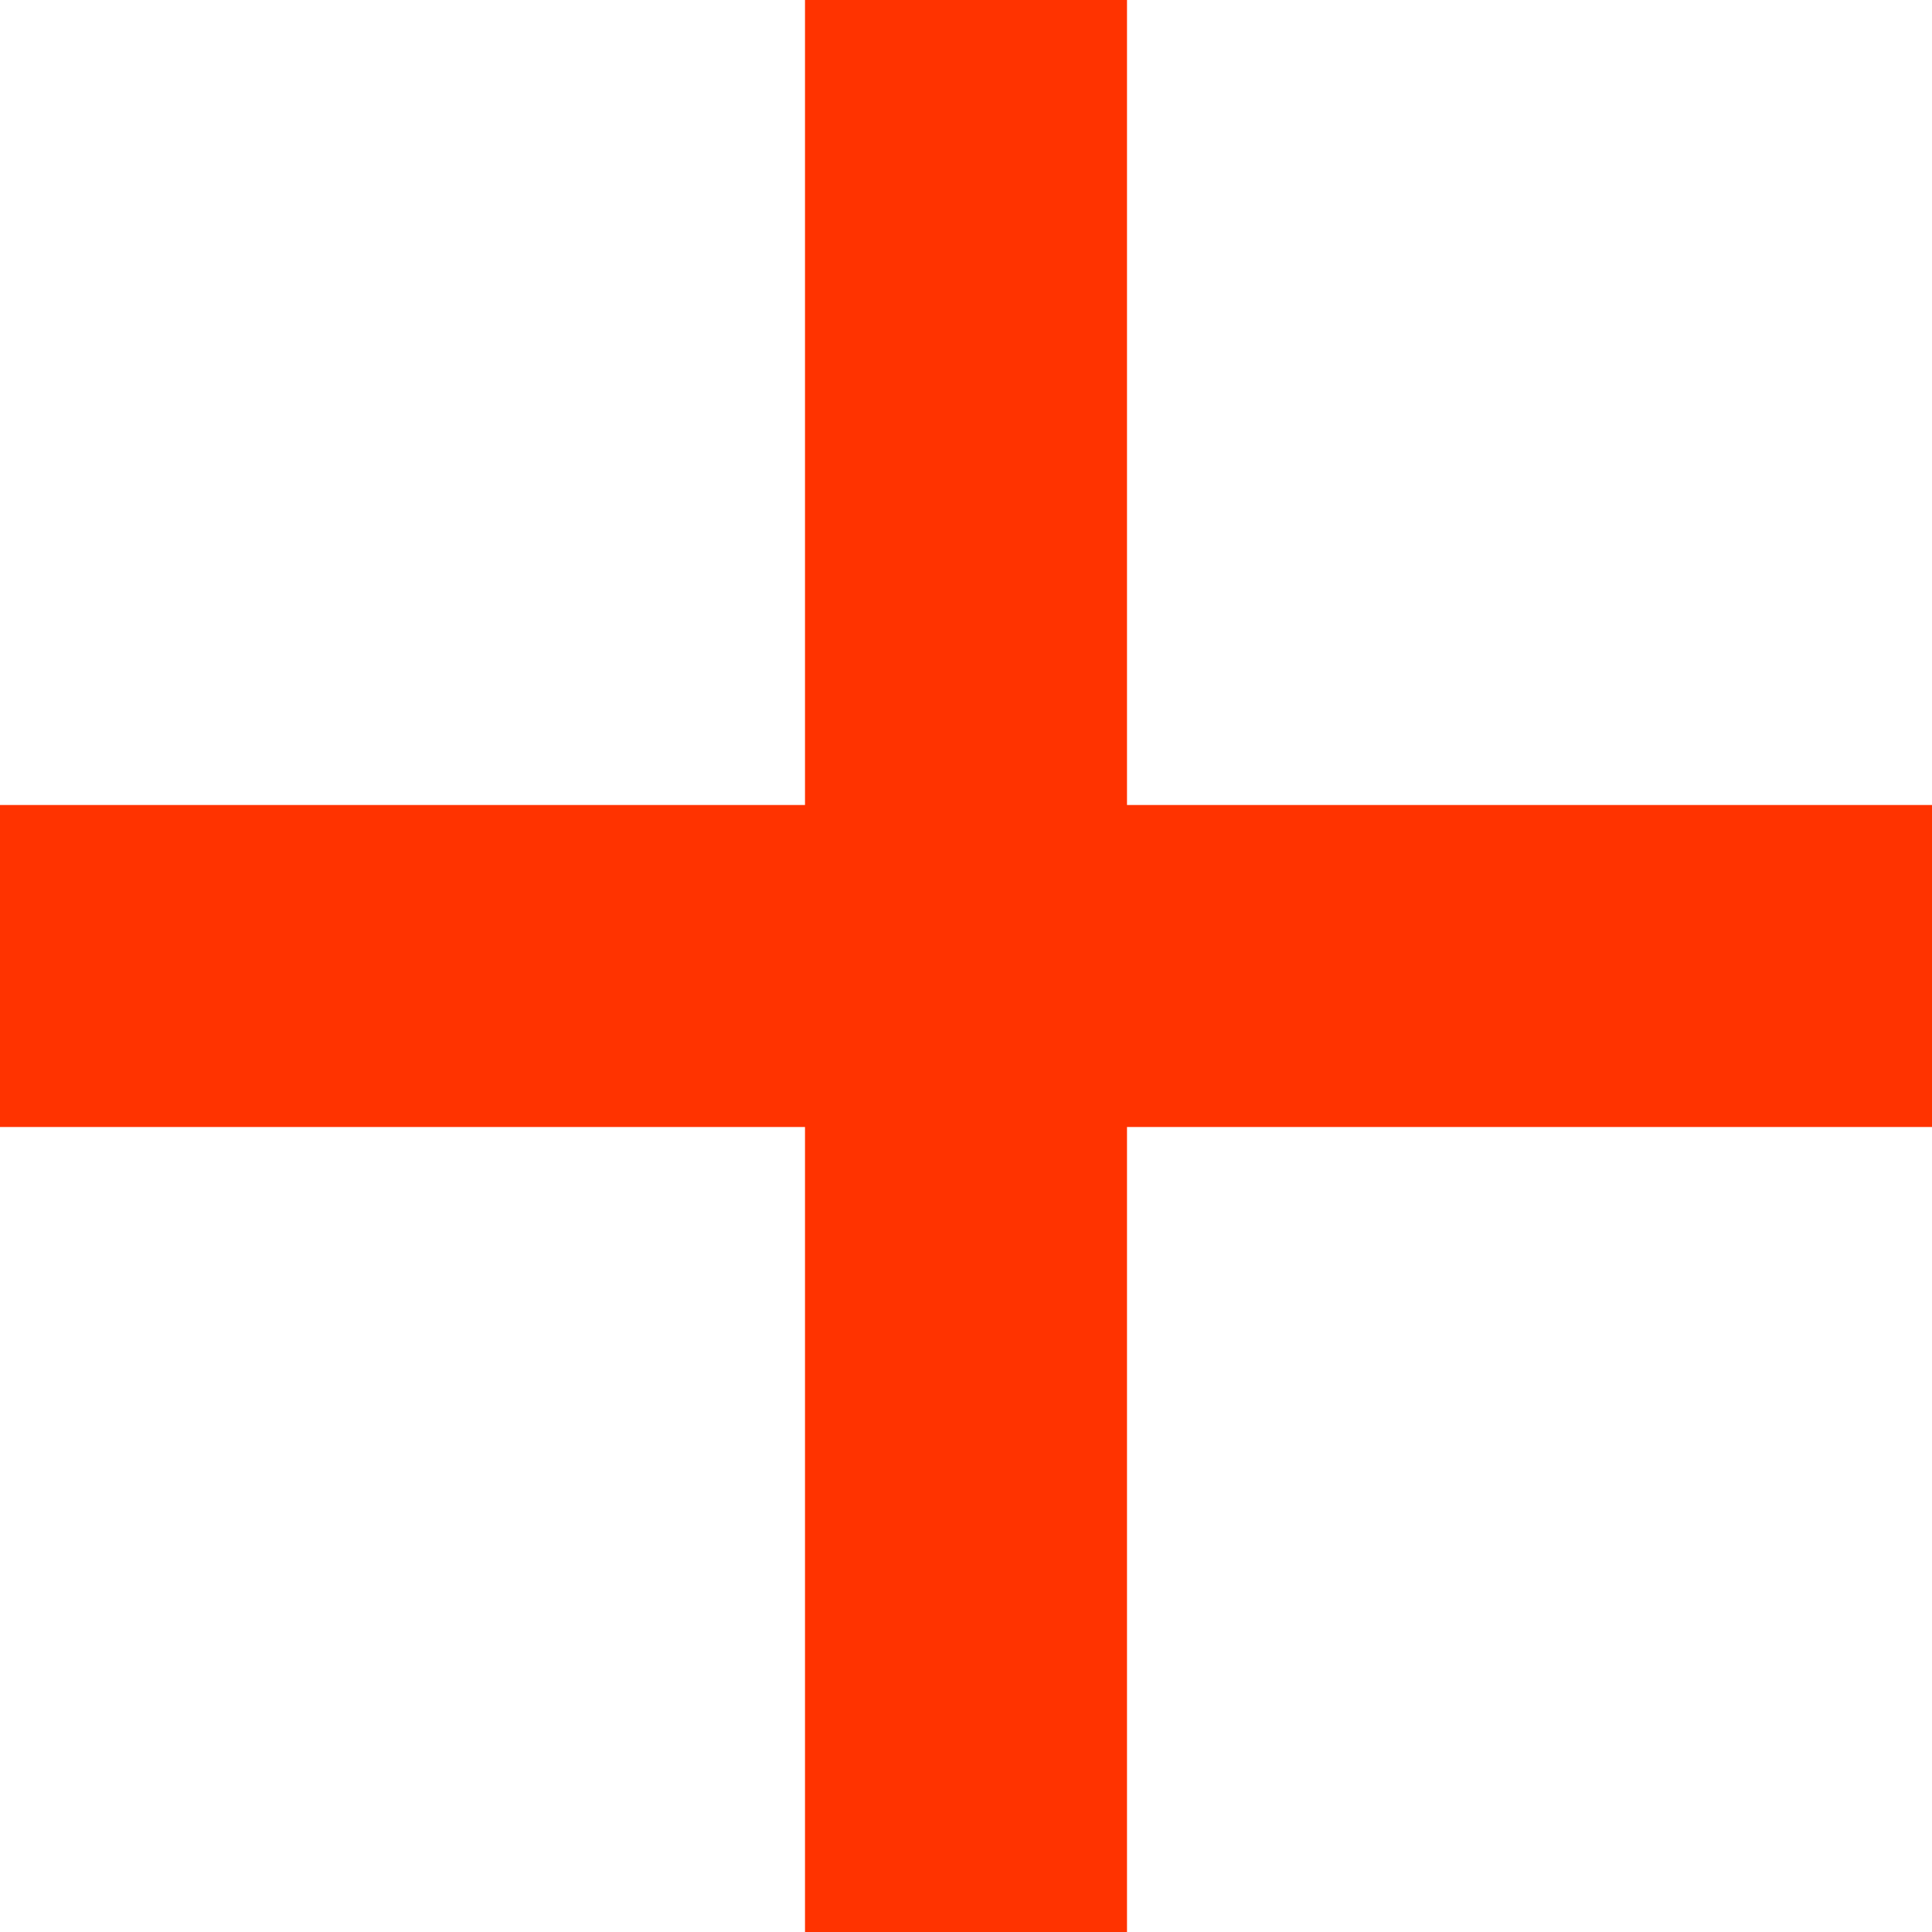
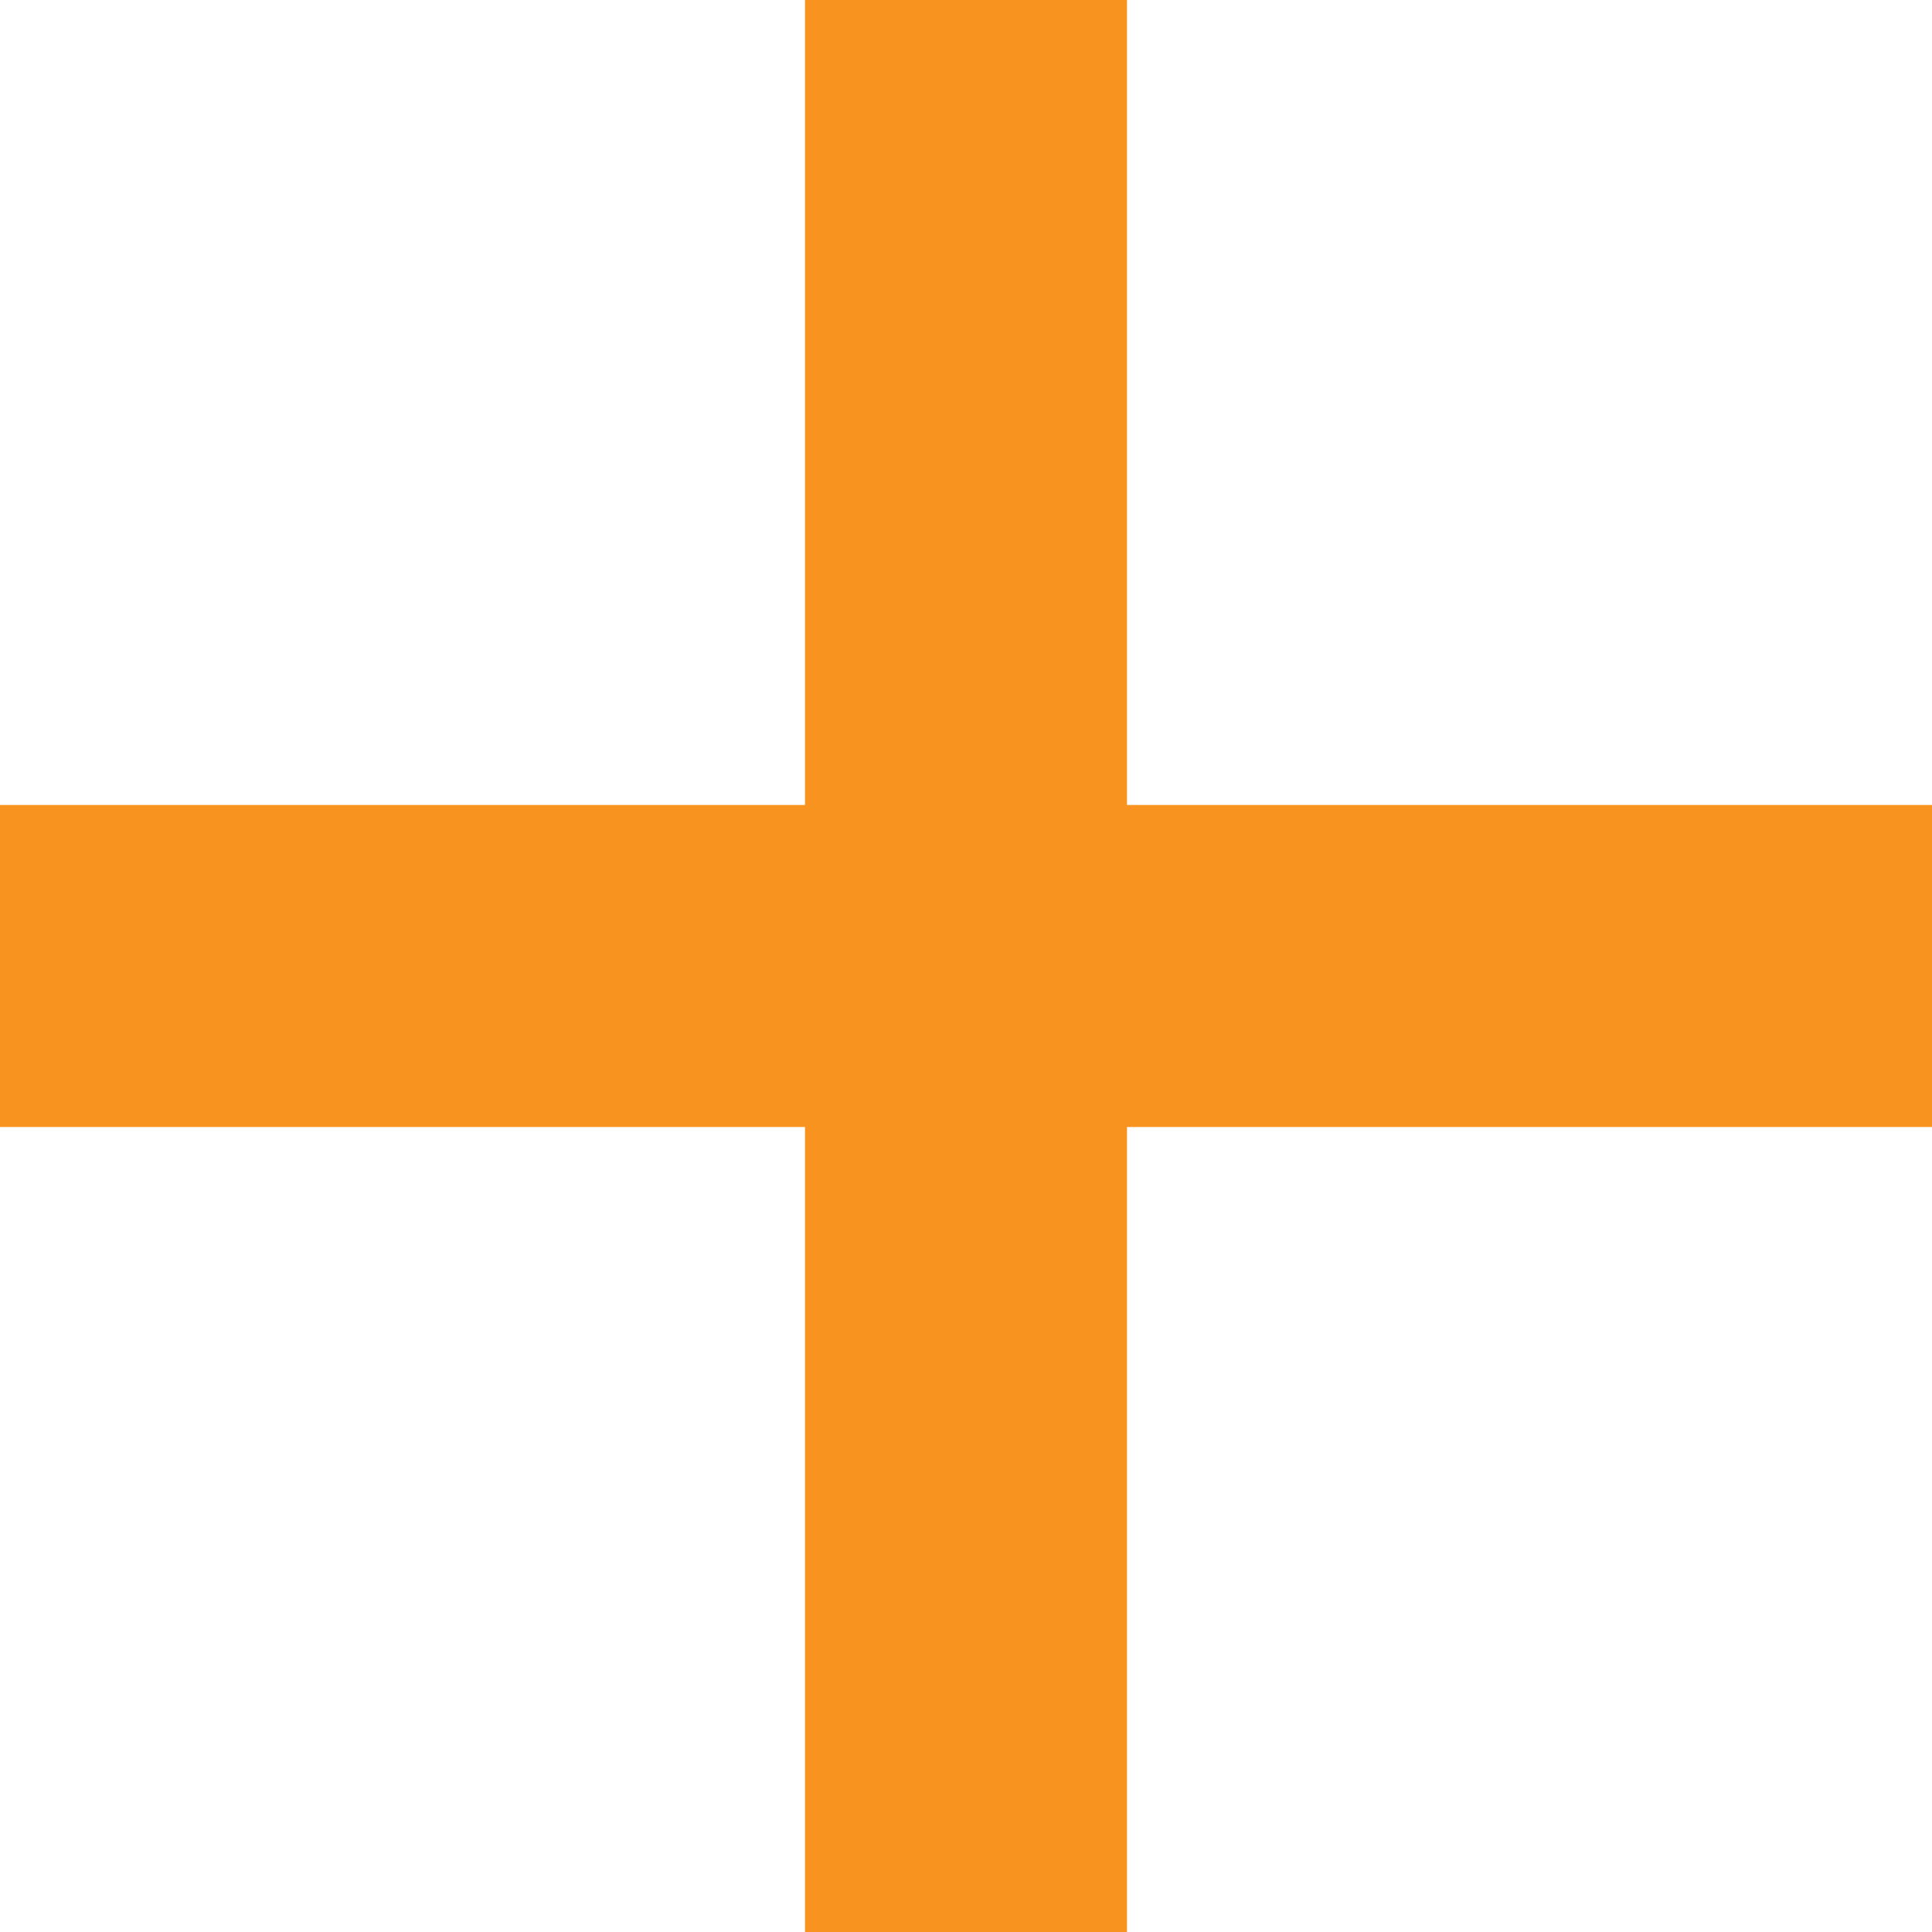
<svg xmlns="http://www.w3.org/2000/svg" version="1.0" id="Layer_1" x="0px" y="0px" width="12px" height="12px" viewBox="0 0 12 12" enable-background="new 0 0 12 12" xml:space="preserve">
-   <polygon fill="#FF3300" points="12,5 7,5 7,0 5,0 5,5 0,5 0,7 5,7 5,12 7,12 7,7 12,7 " />
+   <polygon fill="#f7931e" points="12,5 7,5 7,0 5,0 5,5 0,5 0,7 5,7 5,12 7,12 7,7 12,7 " />
</svg>
